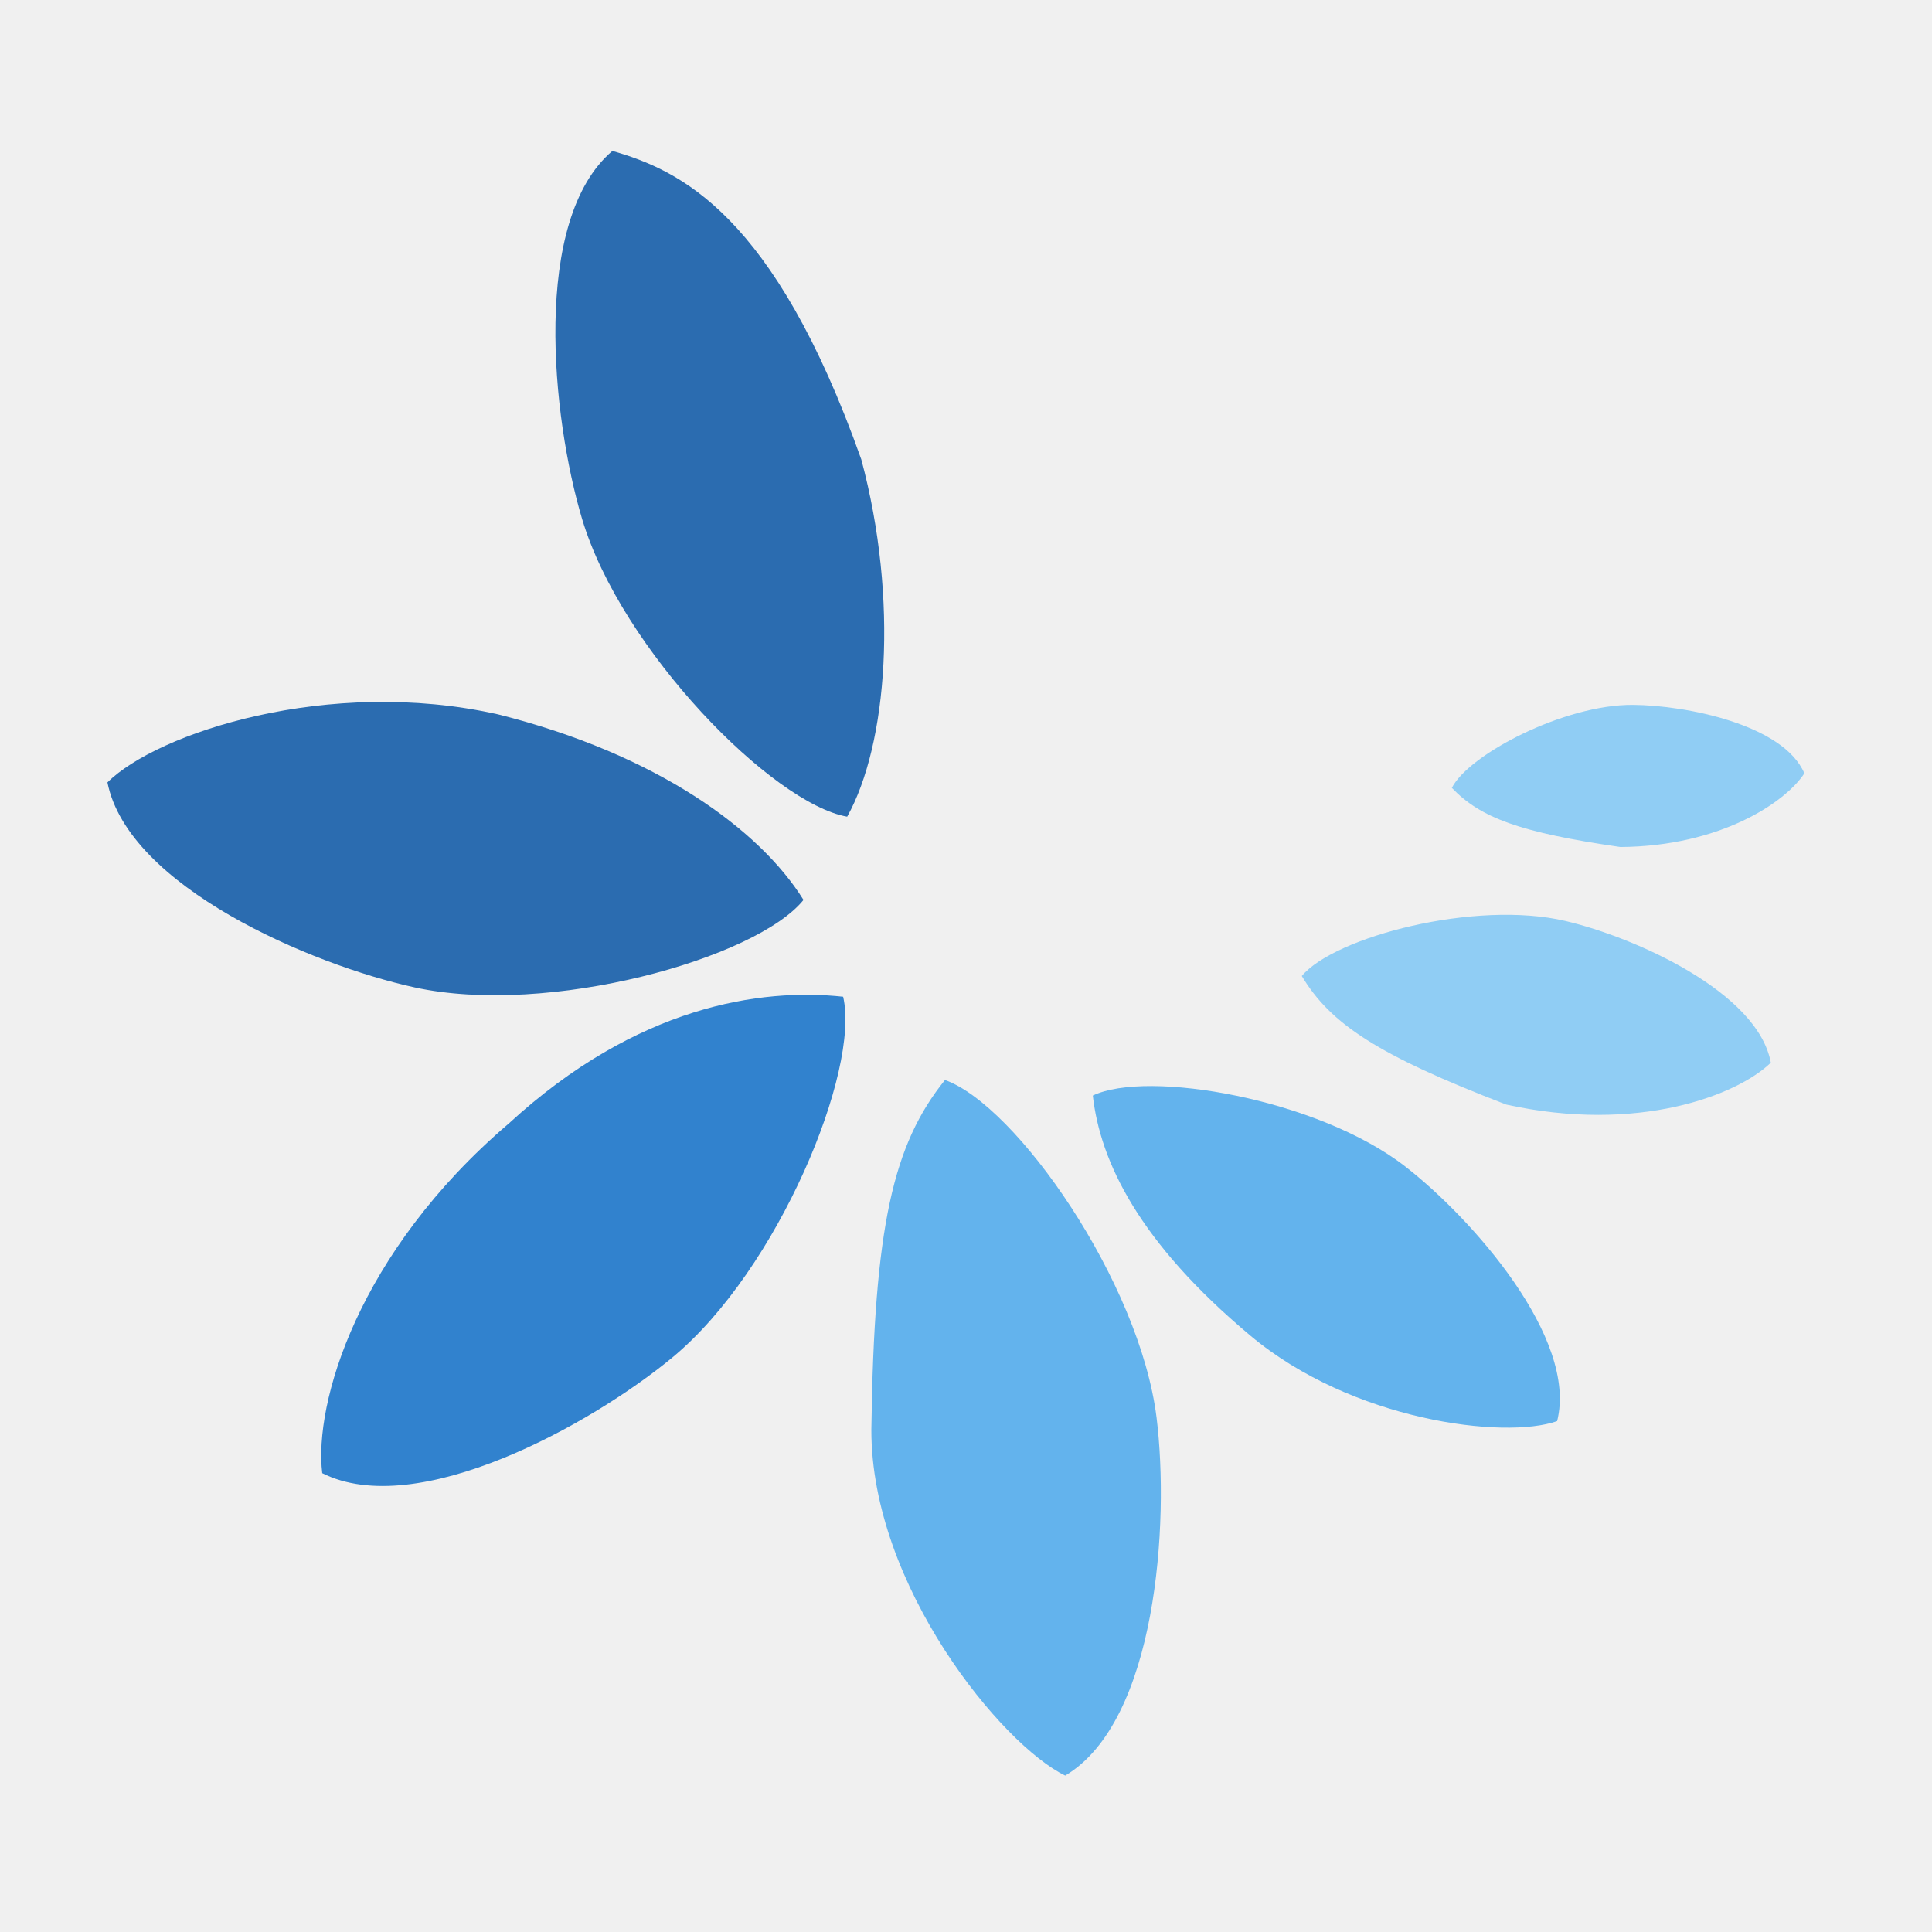
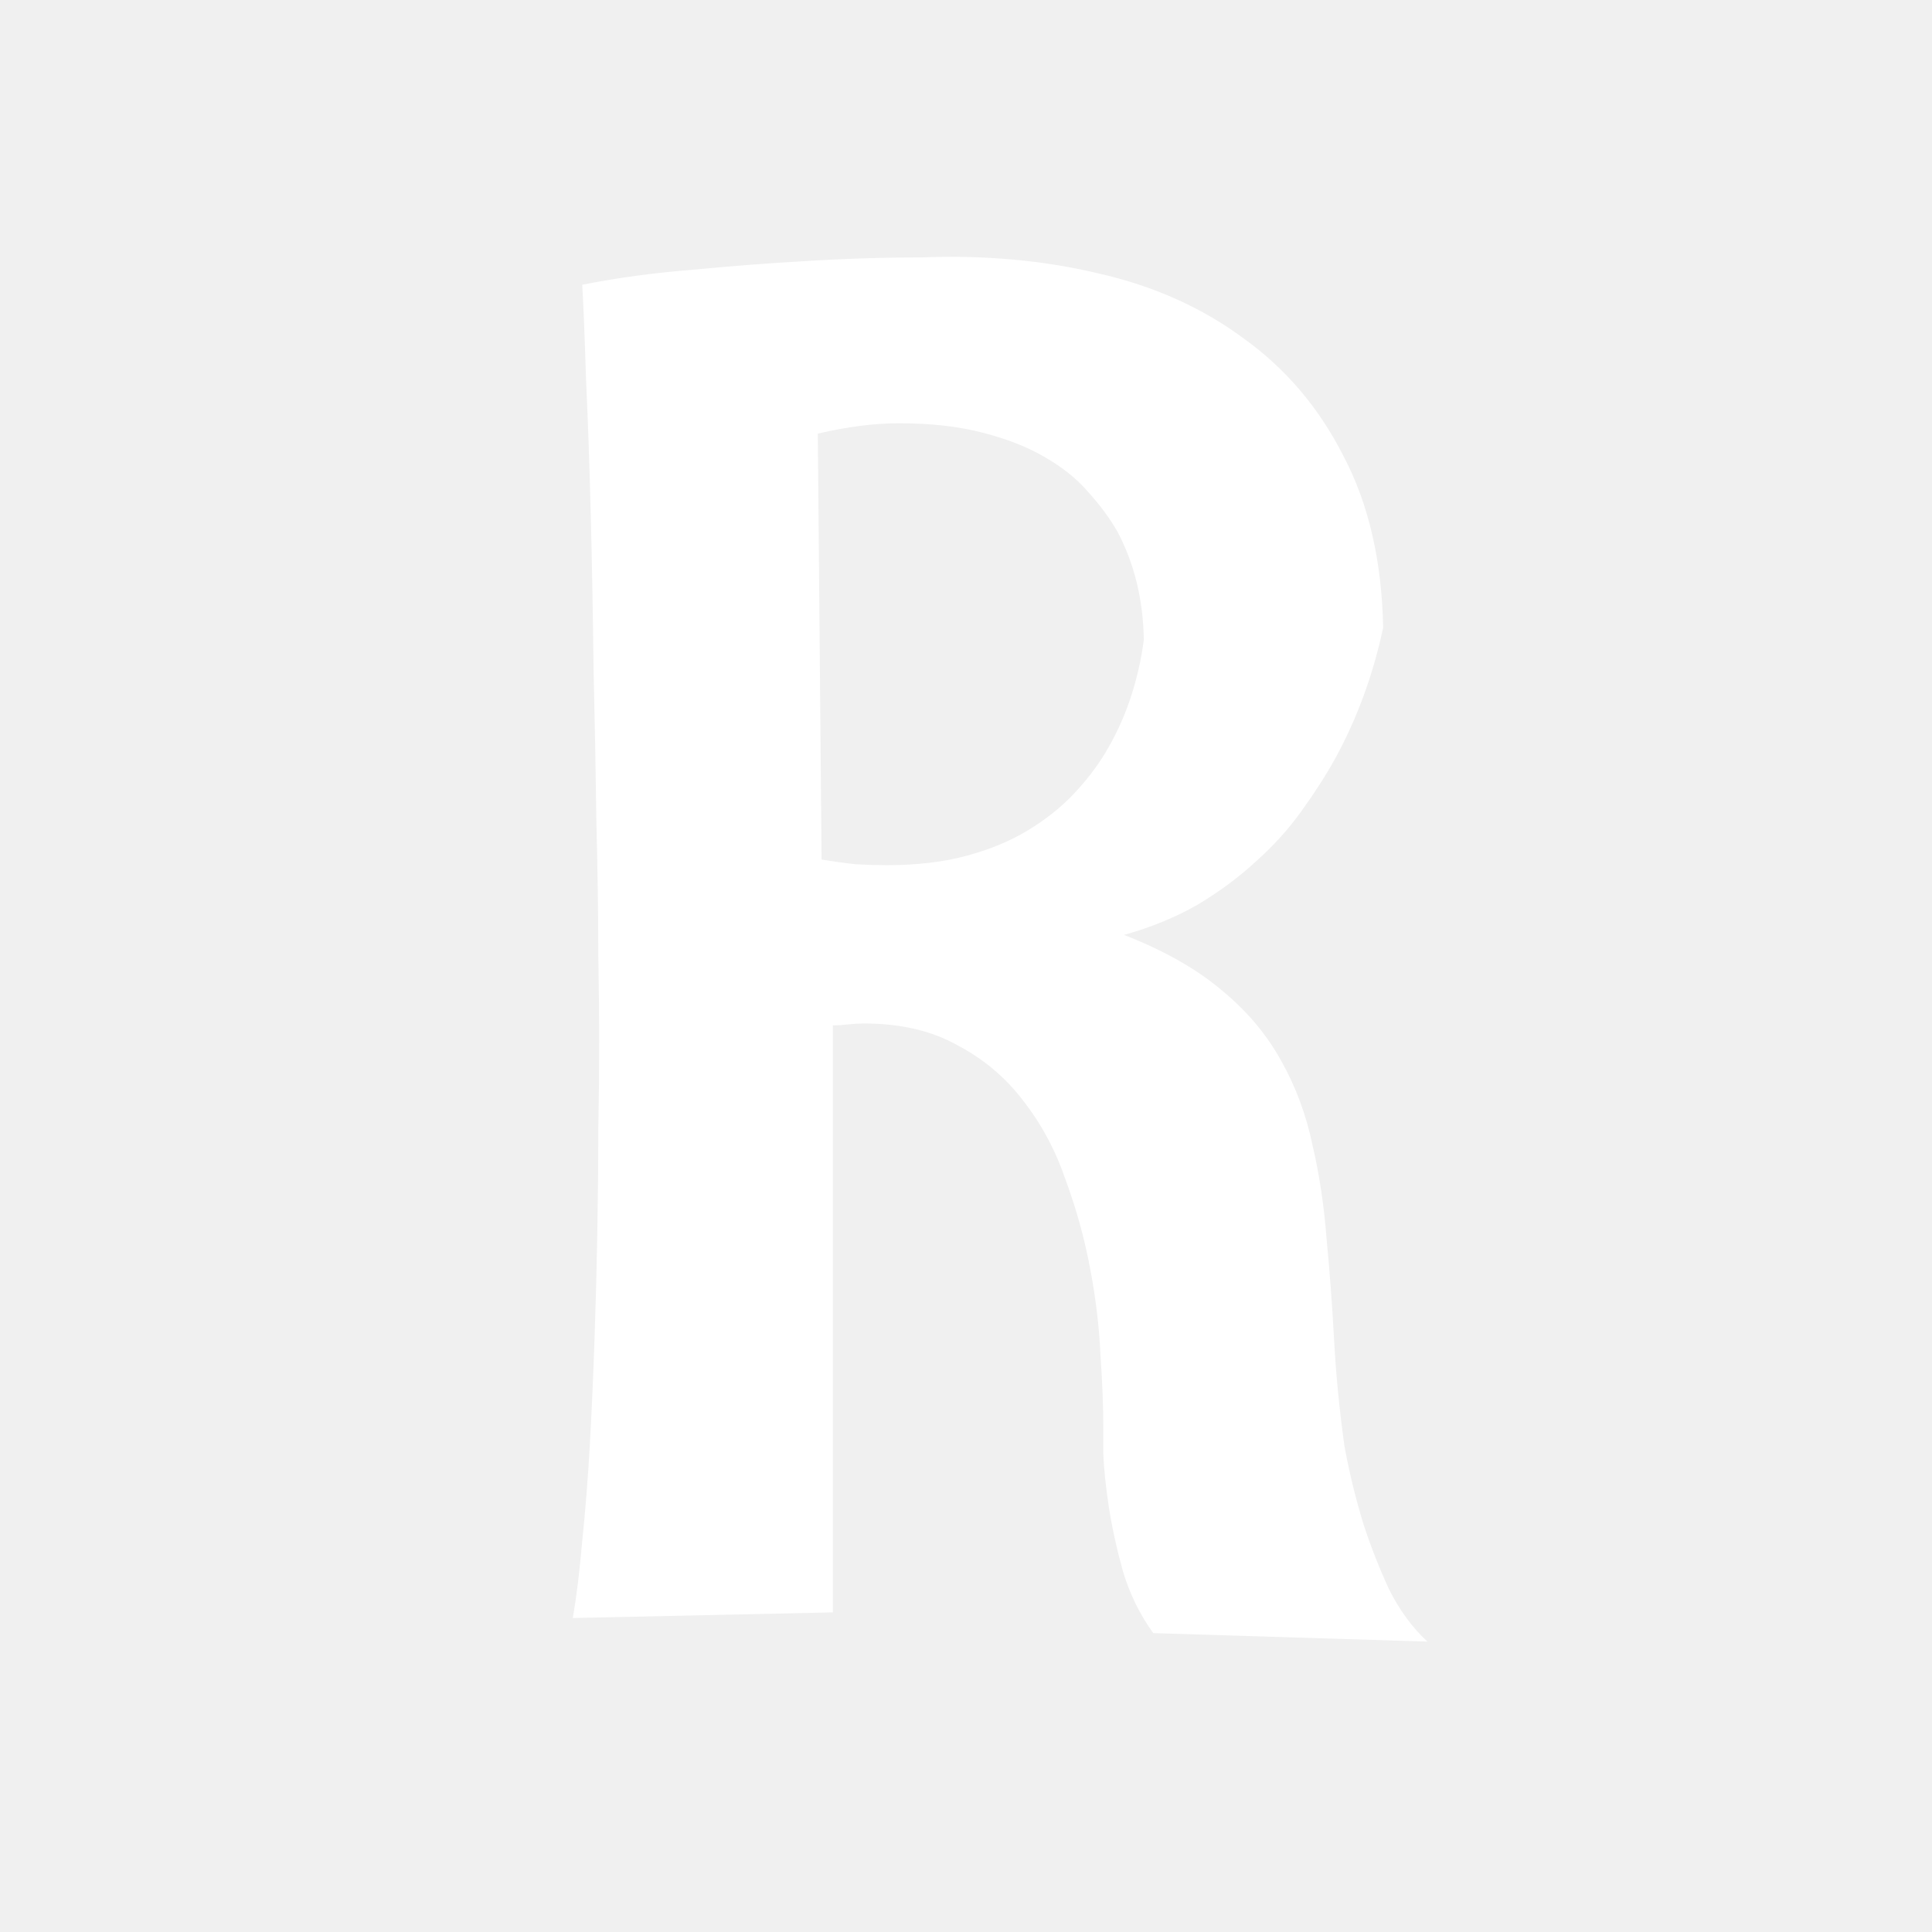
- <svg xmlns="http://www.w3.org/2000/svg" width="270" height="270" viewBox="0 0 270 270" fill="none">
-   <g clip-path="url(#clip0_2_42)">
-     <path d="M120.374 64.227C125.626 83.84 124.019 104.051 118.395 114.133C107.999 112.317 86.84 90.88 81.345 72.512C77.118 58.383 74.247 30.705 85.585 21.094C94.949 23.784 108.153 29.765 120.374 64.227Z" fill="#2B6CB0" />
-     <path d="M69.606 99.835C91.81 105.402 106.202 115.96 112.291 125.767C105.662 133.978 76.653 142.088 57.925 137.986C43.518 134.831 17.921 123.919 15.014 109.344C21.907 102.458 45.89 94.514 69.606 99.835Z" fill="#2B6CB0" />
-     <path d="M71.126 156.991C89.048 140.527 106.353 138.061 117.831 139.295C120.225 149.573 108.77 177.431 94.014 189.672C82.663 199.088 58.312 212.553 45.033 205.877C43.847 196.206 49.937 175.071 71.126 156.991Z" fill="#3182CE" />
-     <path d="M121.773 199.803C122.151 171.303 124.831 159.929 132.06 150.929C142.006 154.455 159.288 179.126 161.637 198.154C163.445 212.79 161.652 240.559 148.868 248.14C140.084 243.924 121.736 221.651 121.773 199.803Z" fill="#63B3ED" />
-     <path d="M174.733 186.652C159.162 173.603 153.754 162.322 152.723 153.106C160.366 149.439 184.207 153.571 196.376 163.012C205.737 170.274 220.537 187.025 217.613 198.601C210.236 201.216 188.934 198.552 174.733 186.652Z" fill="#63B3ED" />
-     <path d="M210.495 154.365C192.52 147.45 185.939 143.088 181.928 136.398C186.493 130.92 206.176 125.745 218.786 128.712C228.486 130.995 245.665 138.635 247.476 148.512C242.747 153.092 228.873 158.42 210.495 154.365Z" fill="#90CDF4" />
-     <path d="M226.45 118.371C212.351 116.337 206.887 114.271 202.896 110.105C205.288 105.404 218.635 98.439 228.217 98.508C235.588 98.561 249.233 101.25 252.162 108.076C249.503 112.156 240.372 118.278 226.45 118.371Z" fill="#90CDF4" />
+ <svg xmlns="http://www.w3.org/2000/svg" width="367" height="367" viewBox="0 0 367 367" fill="none">
+   <g clip-path="url(#clip0_3_9)">
+     <path d="M219.068 310.222C216.563 306.761 214.653 302.883 213.341 298.588C212.148 294.292 211.253 290.235 210.656 286.417C210.059 282.479 209.701 279.078 209.582 276.214C209.582 273.351 209.582 271.62 209.582 271.024C209.582 267.205 209.403 262.671 209.045 257.421C208.806 252.051 208.15 246.562 207.076 240.954C206.002 235.227 204.451 229.618 202.423 224.13C200.513 218.521 197.829 213.51 194.368 209.095C191.027 204.68 186.851 201.16 181.839 198.535C176.947 195.79 171.04 194.418 164.12 194.418C163.165 194.418 162.151 194.478 161.077 194.597C160.122 194.716 159.168 194.776 158.213 194.776V306.284L108.813 307.358C109.529 303.182 110.126 298.289 110.603 292.681C111.2 286.954 111.677 280.928 112.035 274.604C112.393 268.16 112.691 261.478 112.93 254.557C113.168 247.636 113.347 240.835 113.467 234.153C113.586 227.471 113.646 221.027 113.646 214.822C113.765 208.498 113.825 202.83 113.825 197.819C113.825 194 113.765 188.392 113.646 180.994C113.646 173.596 113.526 165.303 113.288 156.115C113.168 146.808 112.989 137.083 112.751 126.94C112.631 116.678 112.452 106.894 112.214 97.587C111.975 88.16 111.677 79.628 111.319 71.992C111.08 64.236 110.842 58.269 110.603 54.093C117.166 52.781 124.206 51.826 131.723 51.229C139.241 50.513 146.221 49.976 152.665 49.618C160.182 49.141 167.64 48.902 175.038 48.902C186.97 48.425 198.187 49.439 208.687 51.945C219.188 54.332 228.376 58.448 236.251 64.295C244.246 70.023 250.57 77.481 255.223 86.668C259.996 95.737 262.502 106.596 262.741 119.244C260.832 128.193 257.789 136.486 253.613 144.123C251.823 147.345 249.675 150.686 247.169 154.146C244.783 157.487 241.919 160.649 238.578 163.632C235.356 166.615 231.657 169.36 227.481 171.866C223.304 174.252 218.651 176.161 213.52 177.593C221.156 180.576 227.361 184.096 232.134 188.153C236.907 192.091 240.666 196.566 243.41 201.577C246.155 206.47 248.124 211.78 249.317 217.507C250.629 223.115 251.524 229.082 252.002 235.406C252.598 241.611 253.076 248.054 253.434 254.736C253.792 261.299 254.448 267.981 255.402 274.783C256.357 279.913 257.55 284.806 258.982 289.459C260.295 293.516 261.906 297.633 263.815 301.809C265.843 305.866 268.289 309.207 271.153 311.833L219.068 310.222ZM217.278 121.571C217.159 113.934 215.489 107.073 212.267 100.987C210.835 98.481 208.985 95.976 206.718 93.47C204.57 90.964 201.826 88.757 198.485 86.847C195.263 84.938 191.326 83.387 186.672 82.194C182.138 81.001 176.828 80.404 170.742 80.404C166.089 80.404 160.958 81.06 155.349 82.373L156.065 163.274C158.213 163.632 160.361 163.931 162.509 164.169C164.657 164.289 166.625 164.348 168.415 164.348C174.143 164.348 179.214 163.752 183.629 162.558C188.044 161.365 191.922 159.754 195.263 157.726C198.604 155.697 201.468 153.43 203.855 150.924C206.241 148.419 208.27 145.793 209.94 143.049C213.758 136.725 216.205 129.565 217.278 121.571Z" fill="white" />
  </g>
  <defs>
-     <clipPath id="clip0_2_42">
-       <rect width="270" height="270" fill="white" />
+     <clipPath id="clip0_3_9">
+       <rect width="367" height="367" fill="white" />
    </clipPath>
  </defs>
</svg>
